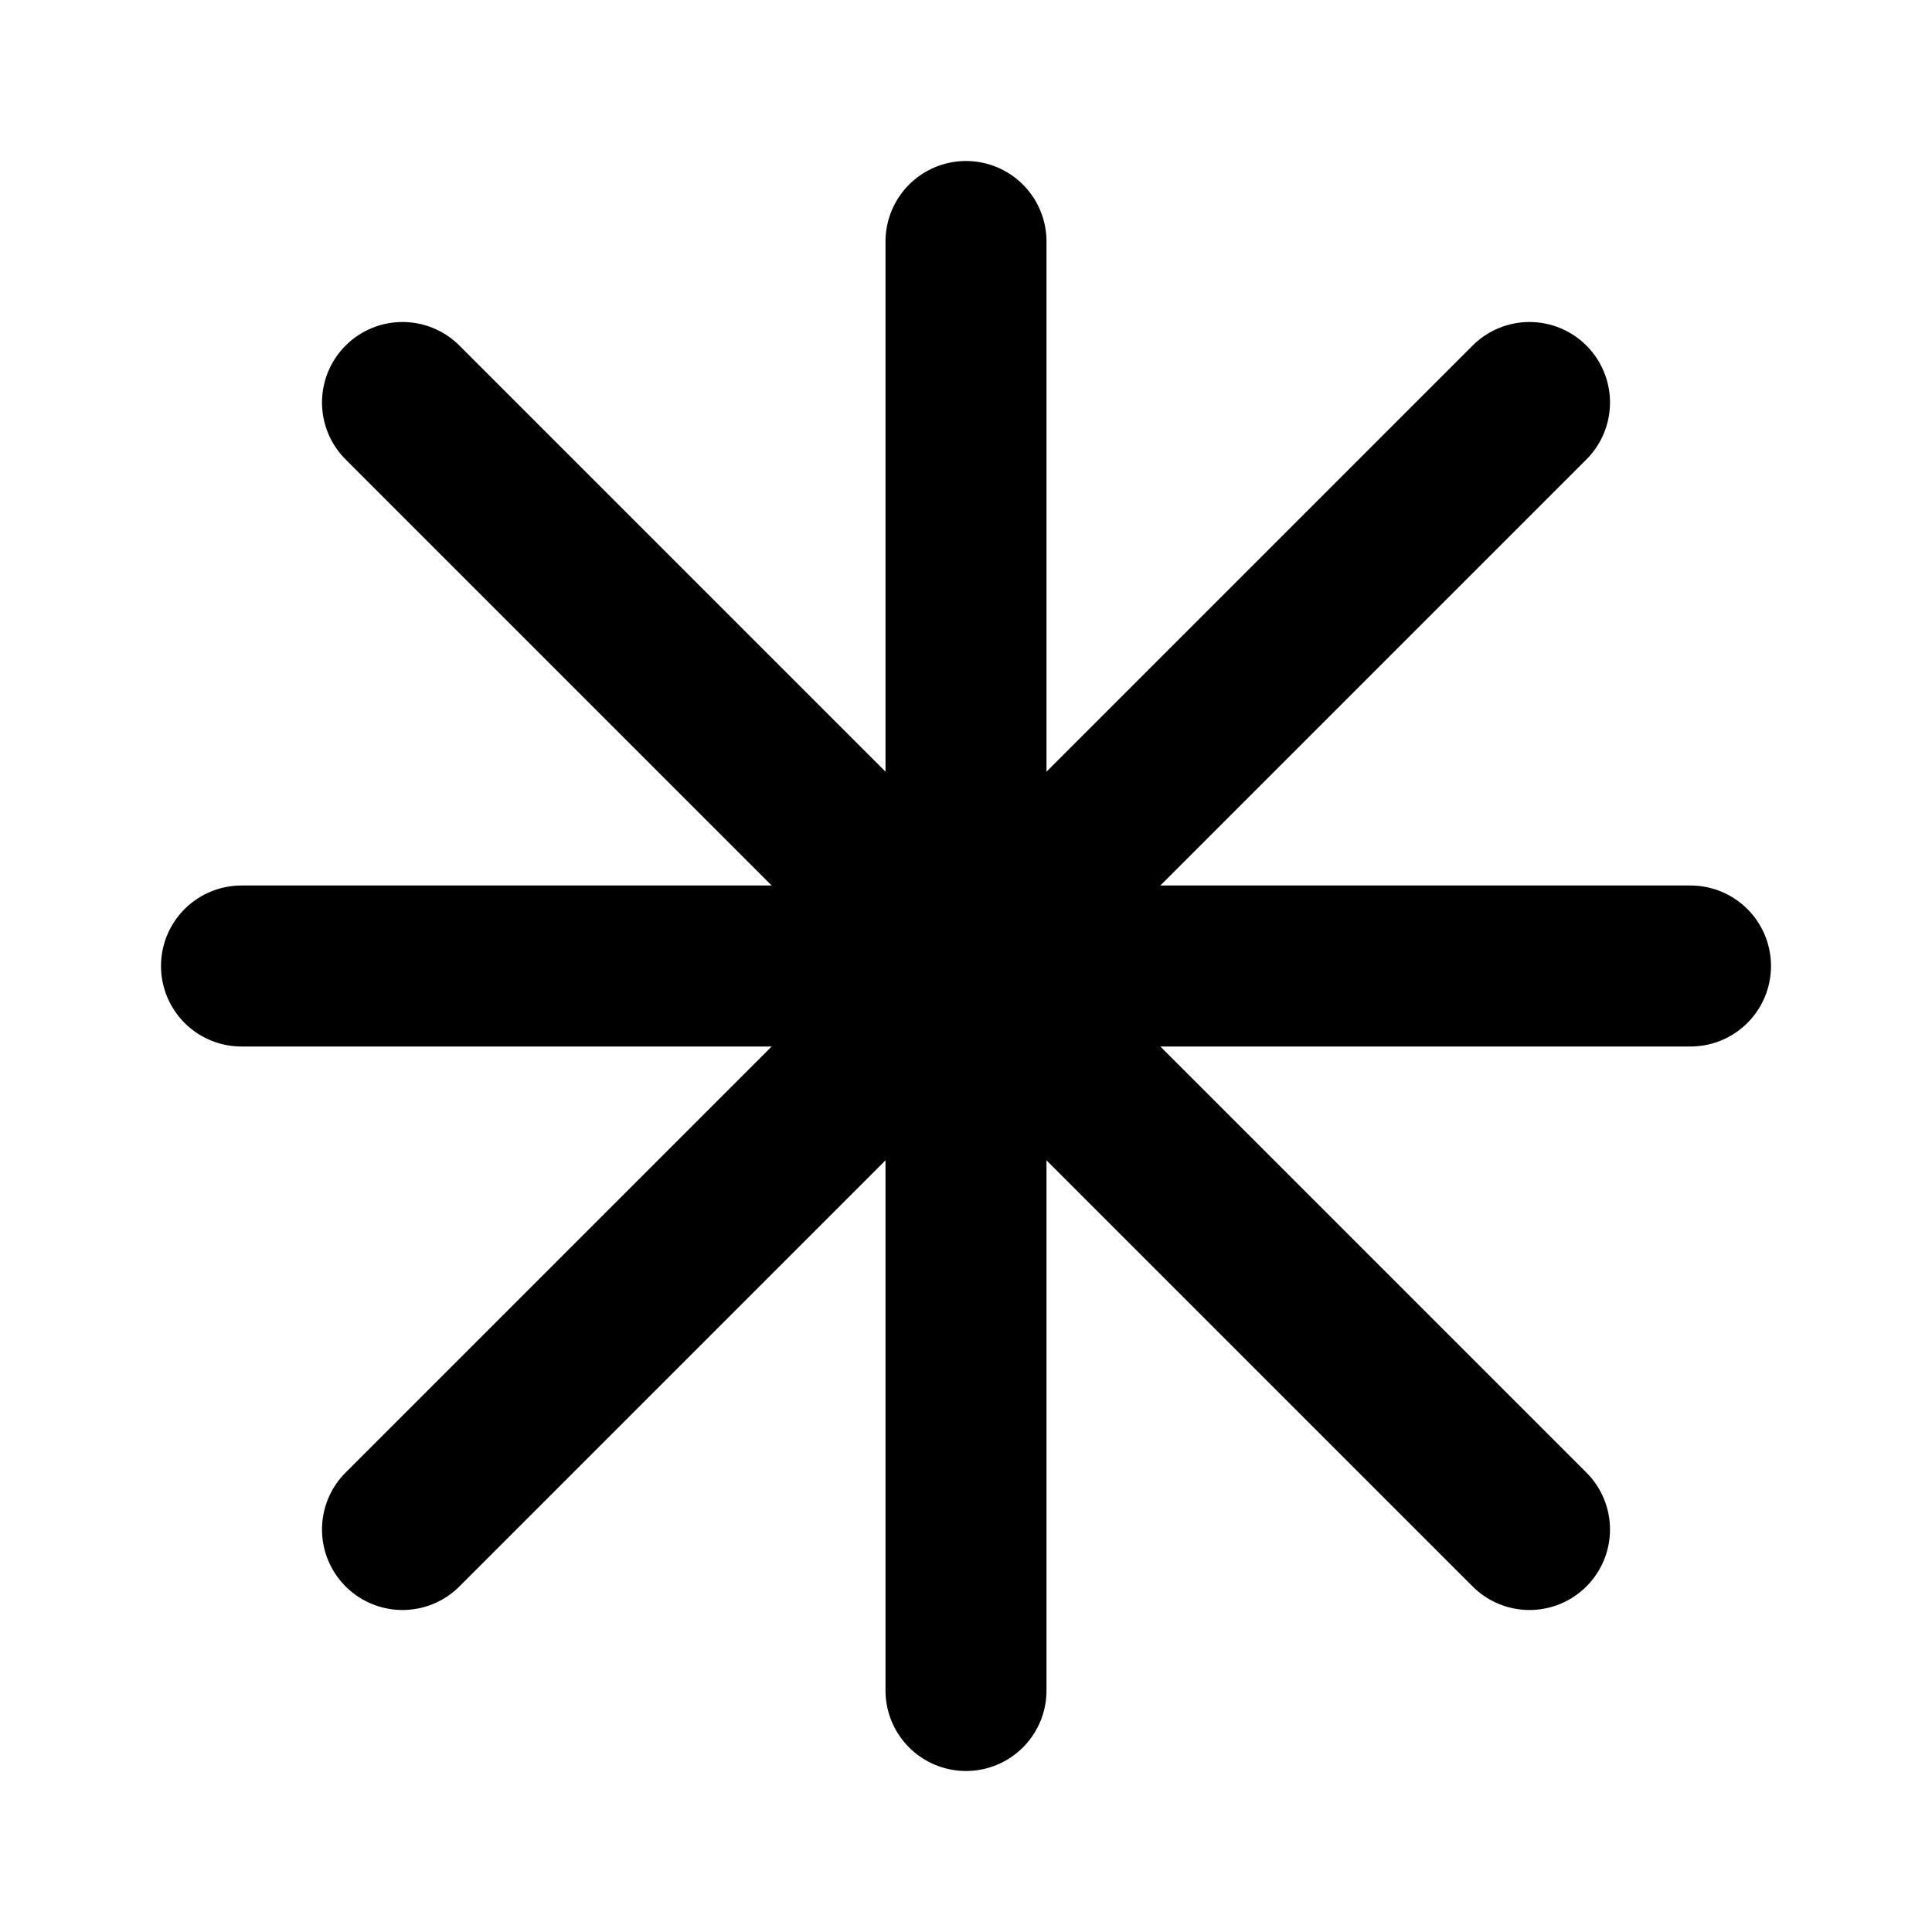
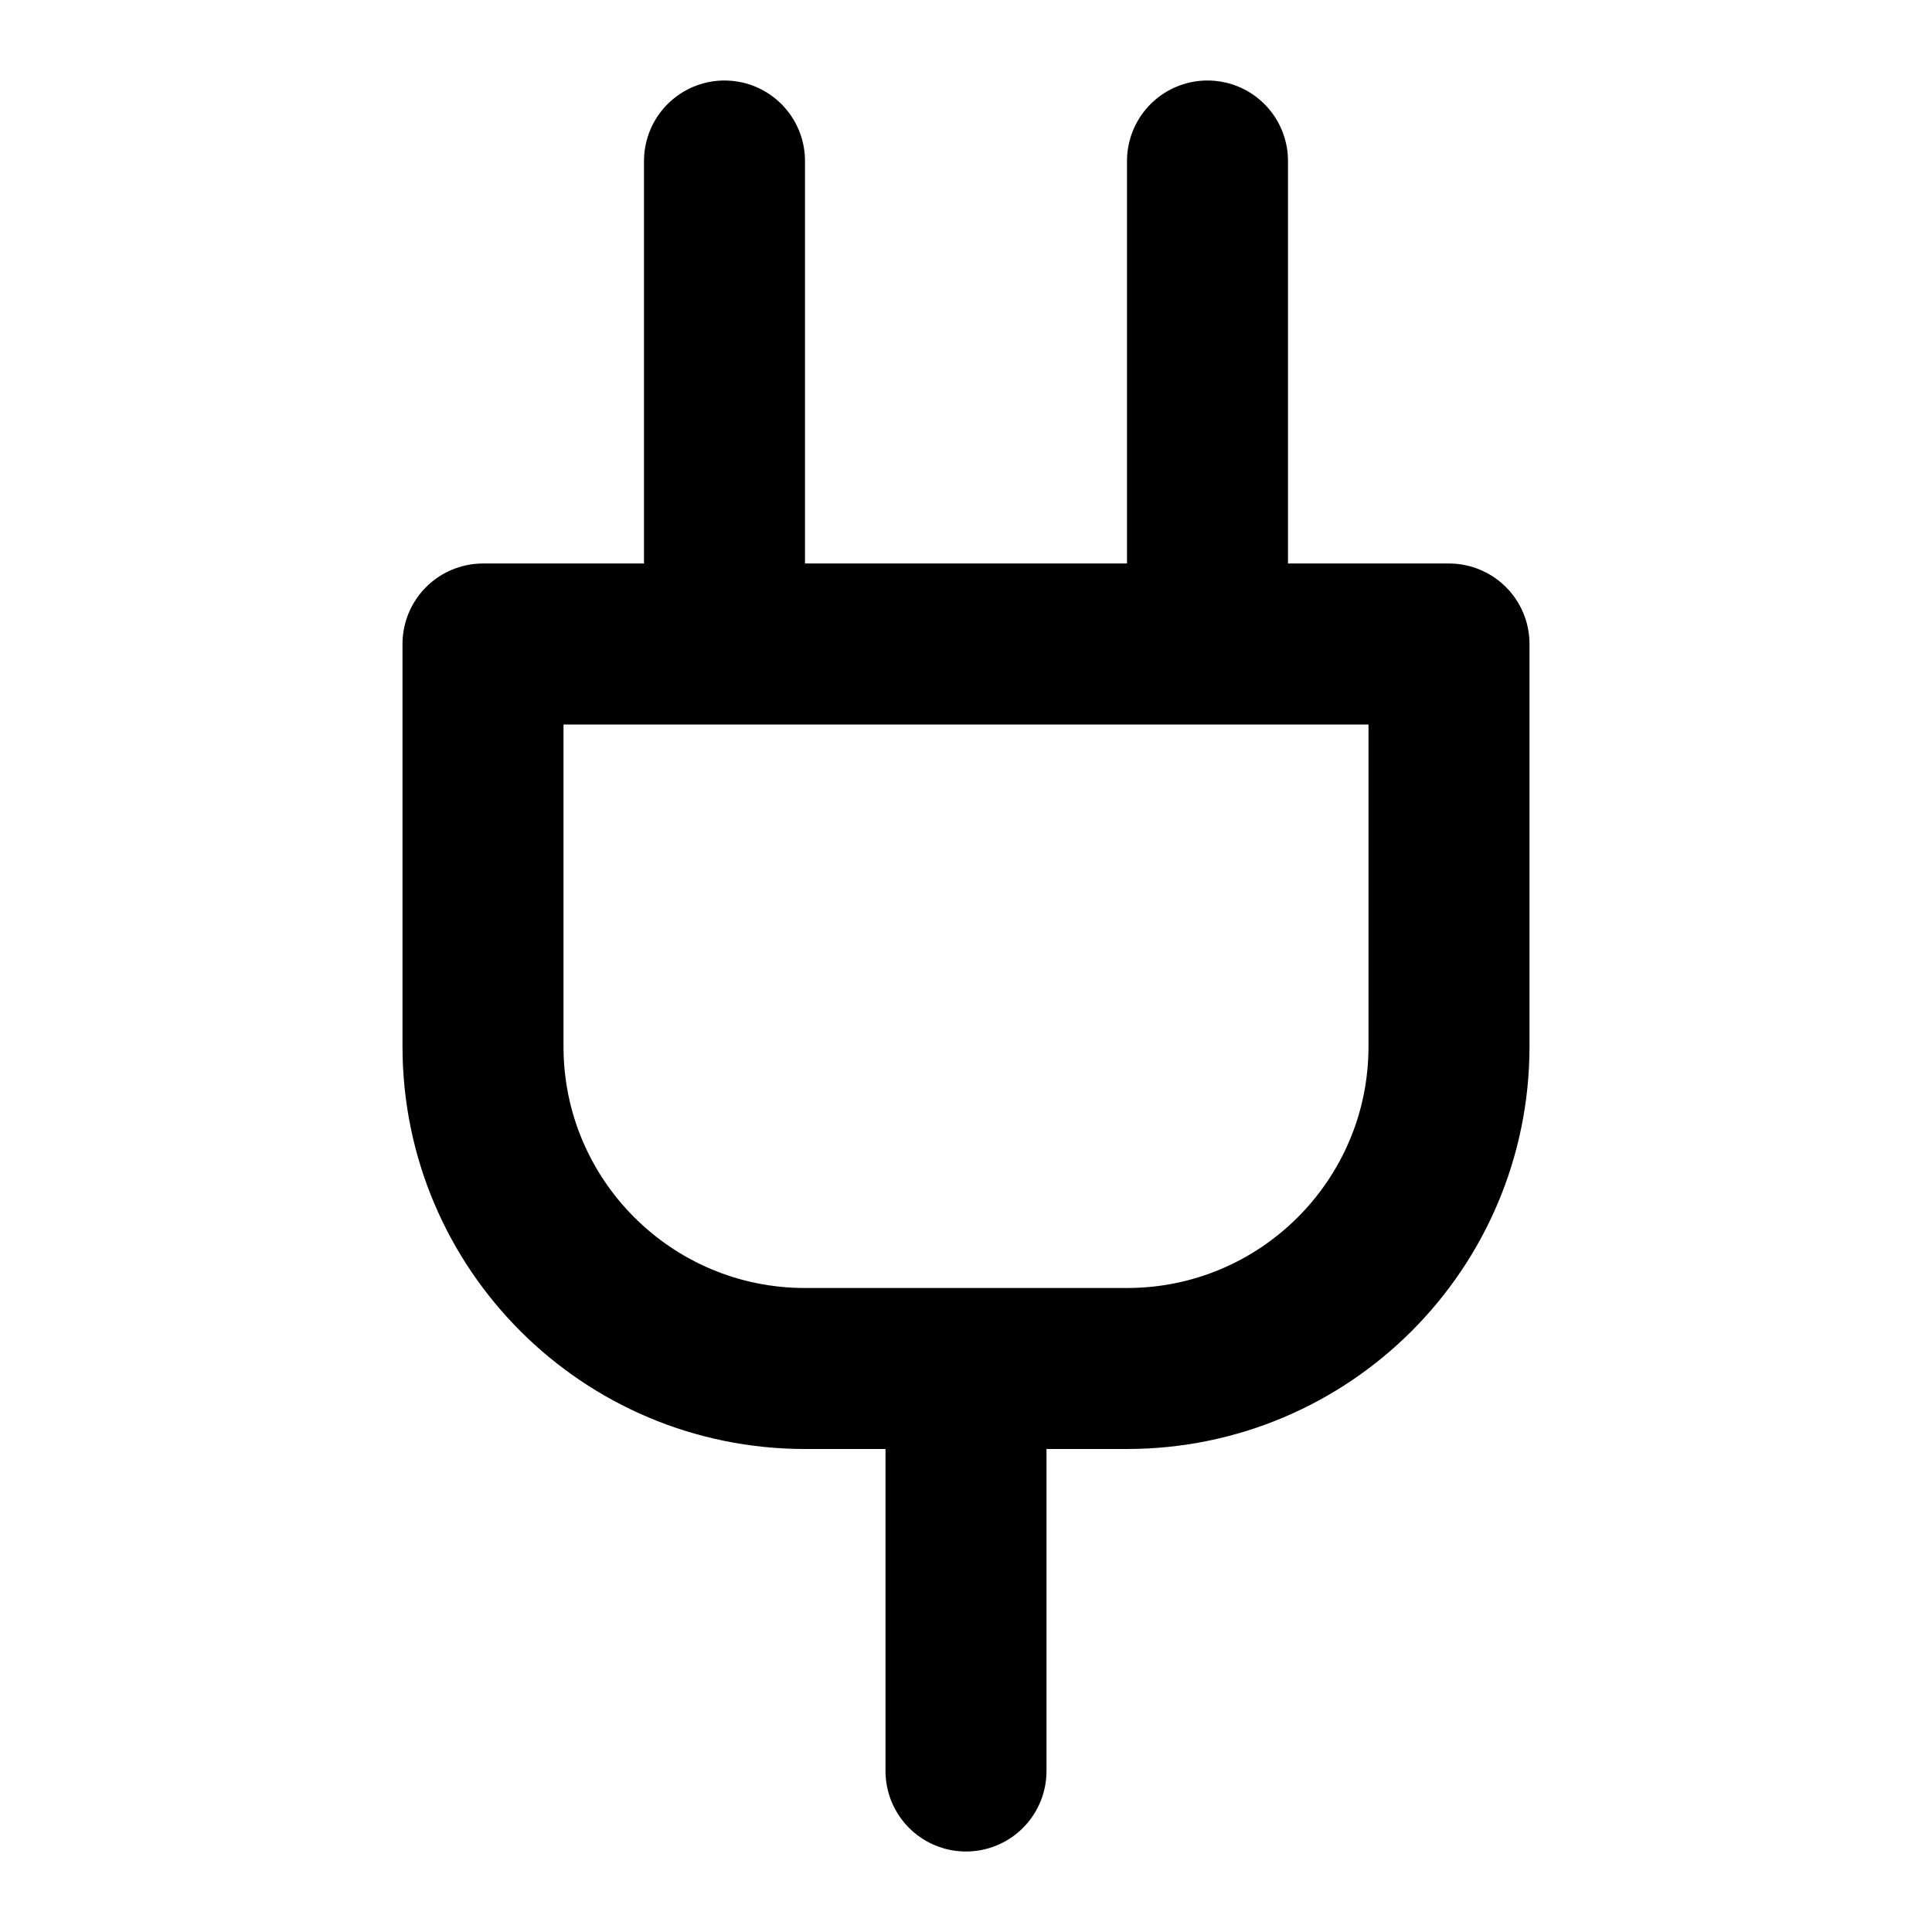
<svg xmlns="http://www.w3.org/2000/svg" viewBox="0 0 24 24" fill="none" stroke="currentColor" stroke-width="2" stroke-linecap="round" stroke-linejoin="round">
-   <path d="M3 12h18M12 3v18M5 5l14 14M19 5 5 19" />
+   <path d="M12 22v-5M9 8V2M15 8V2M18 8v5a4 4 0 0 1-4 4h-4a4 4 0 0 1-4-4V8Z" />
</svg>
